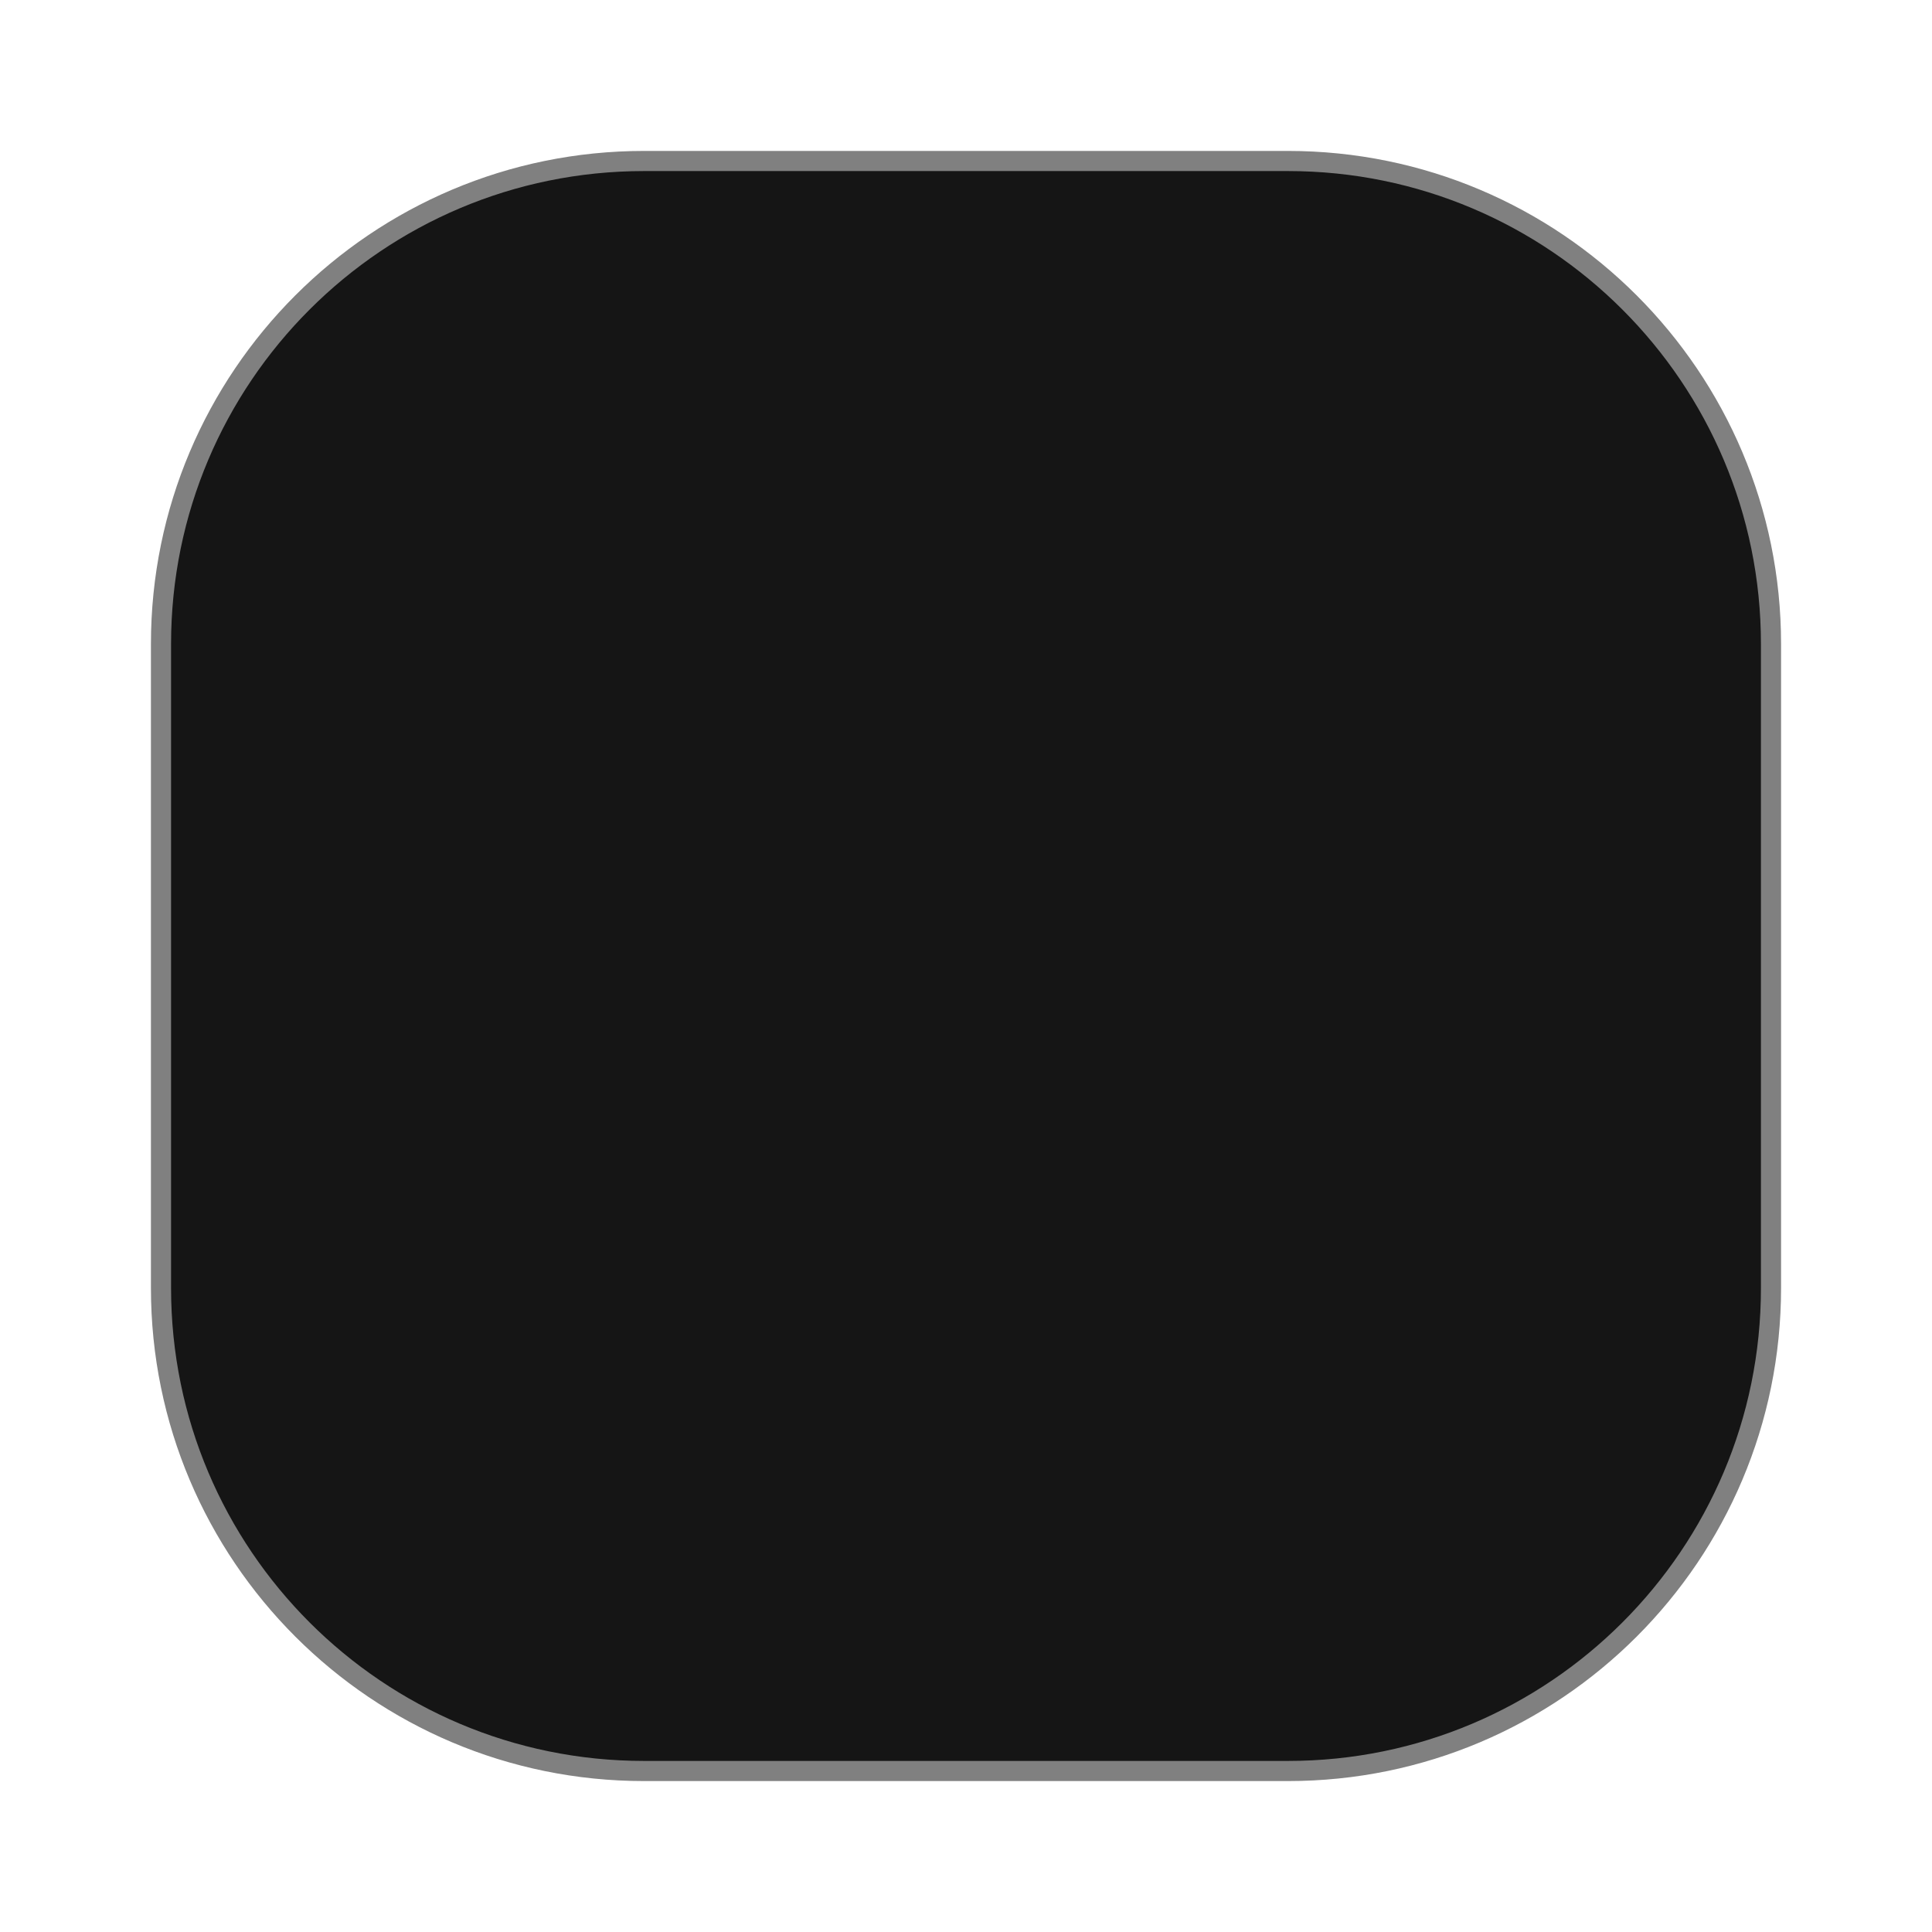
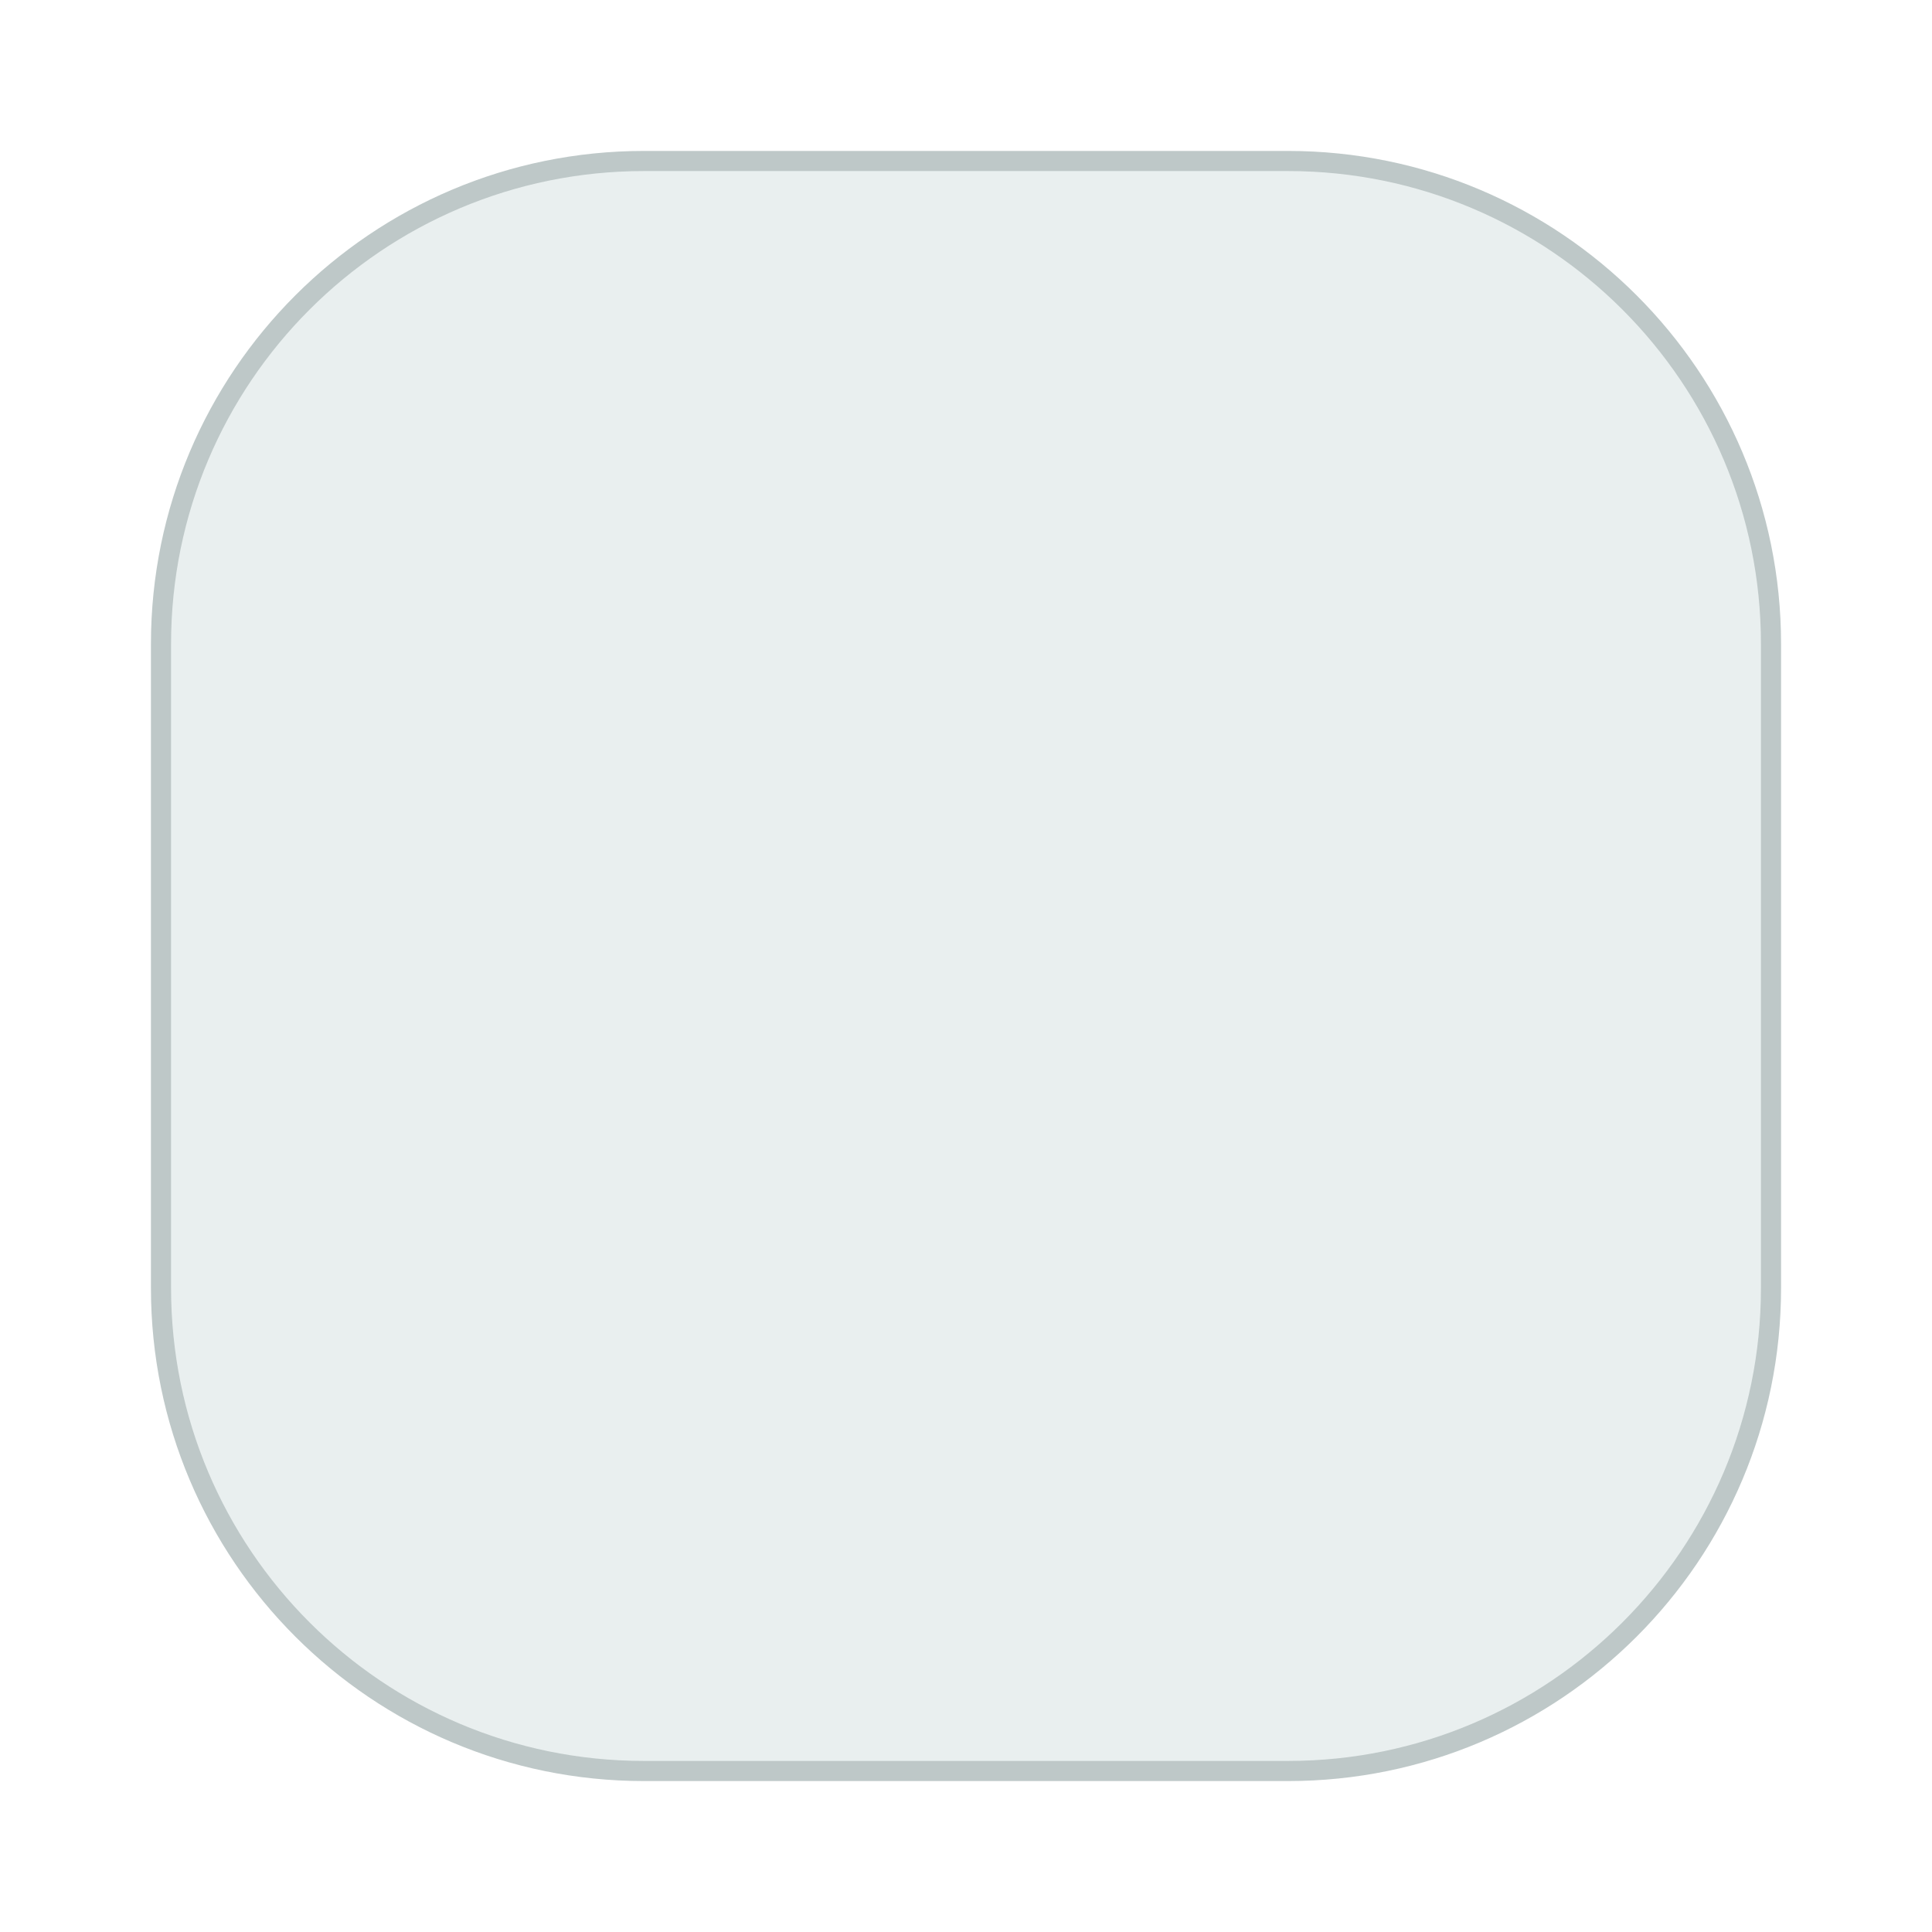
<svg xmlns="http://www.w3.org/2000/svg" width="48" height="48" viewBox="0 0 48 48" version="1.1">
-   <path id="panel" style="fill:#151515;stroke:#808080;stroke-width:0.5" d="M 16,4 H 32 A 12,12 0 0 1 44,16 V 32 A 12,12 0 0 1 32,44 H 16 A 12,12 0 0 1 4,32 V 16 A 12,12 0 0 1 16,4 Z" />
+   <path id="panel" style="fill:#e9efef;stroke:#bec8c8;stroke-width:0.5" d="M 16,4 H 32 A 12,12 0 0 1 44,16 V 32 A 12,12 0 0 1 32,44 H 16 A 12,12 0 0 1 4,32 V 16 A 12,12 0 0 1 16,4 Z" />
</svg>
